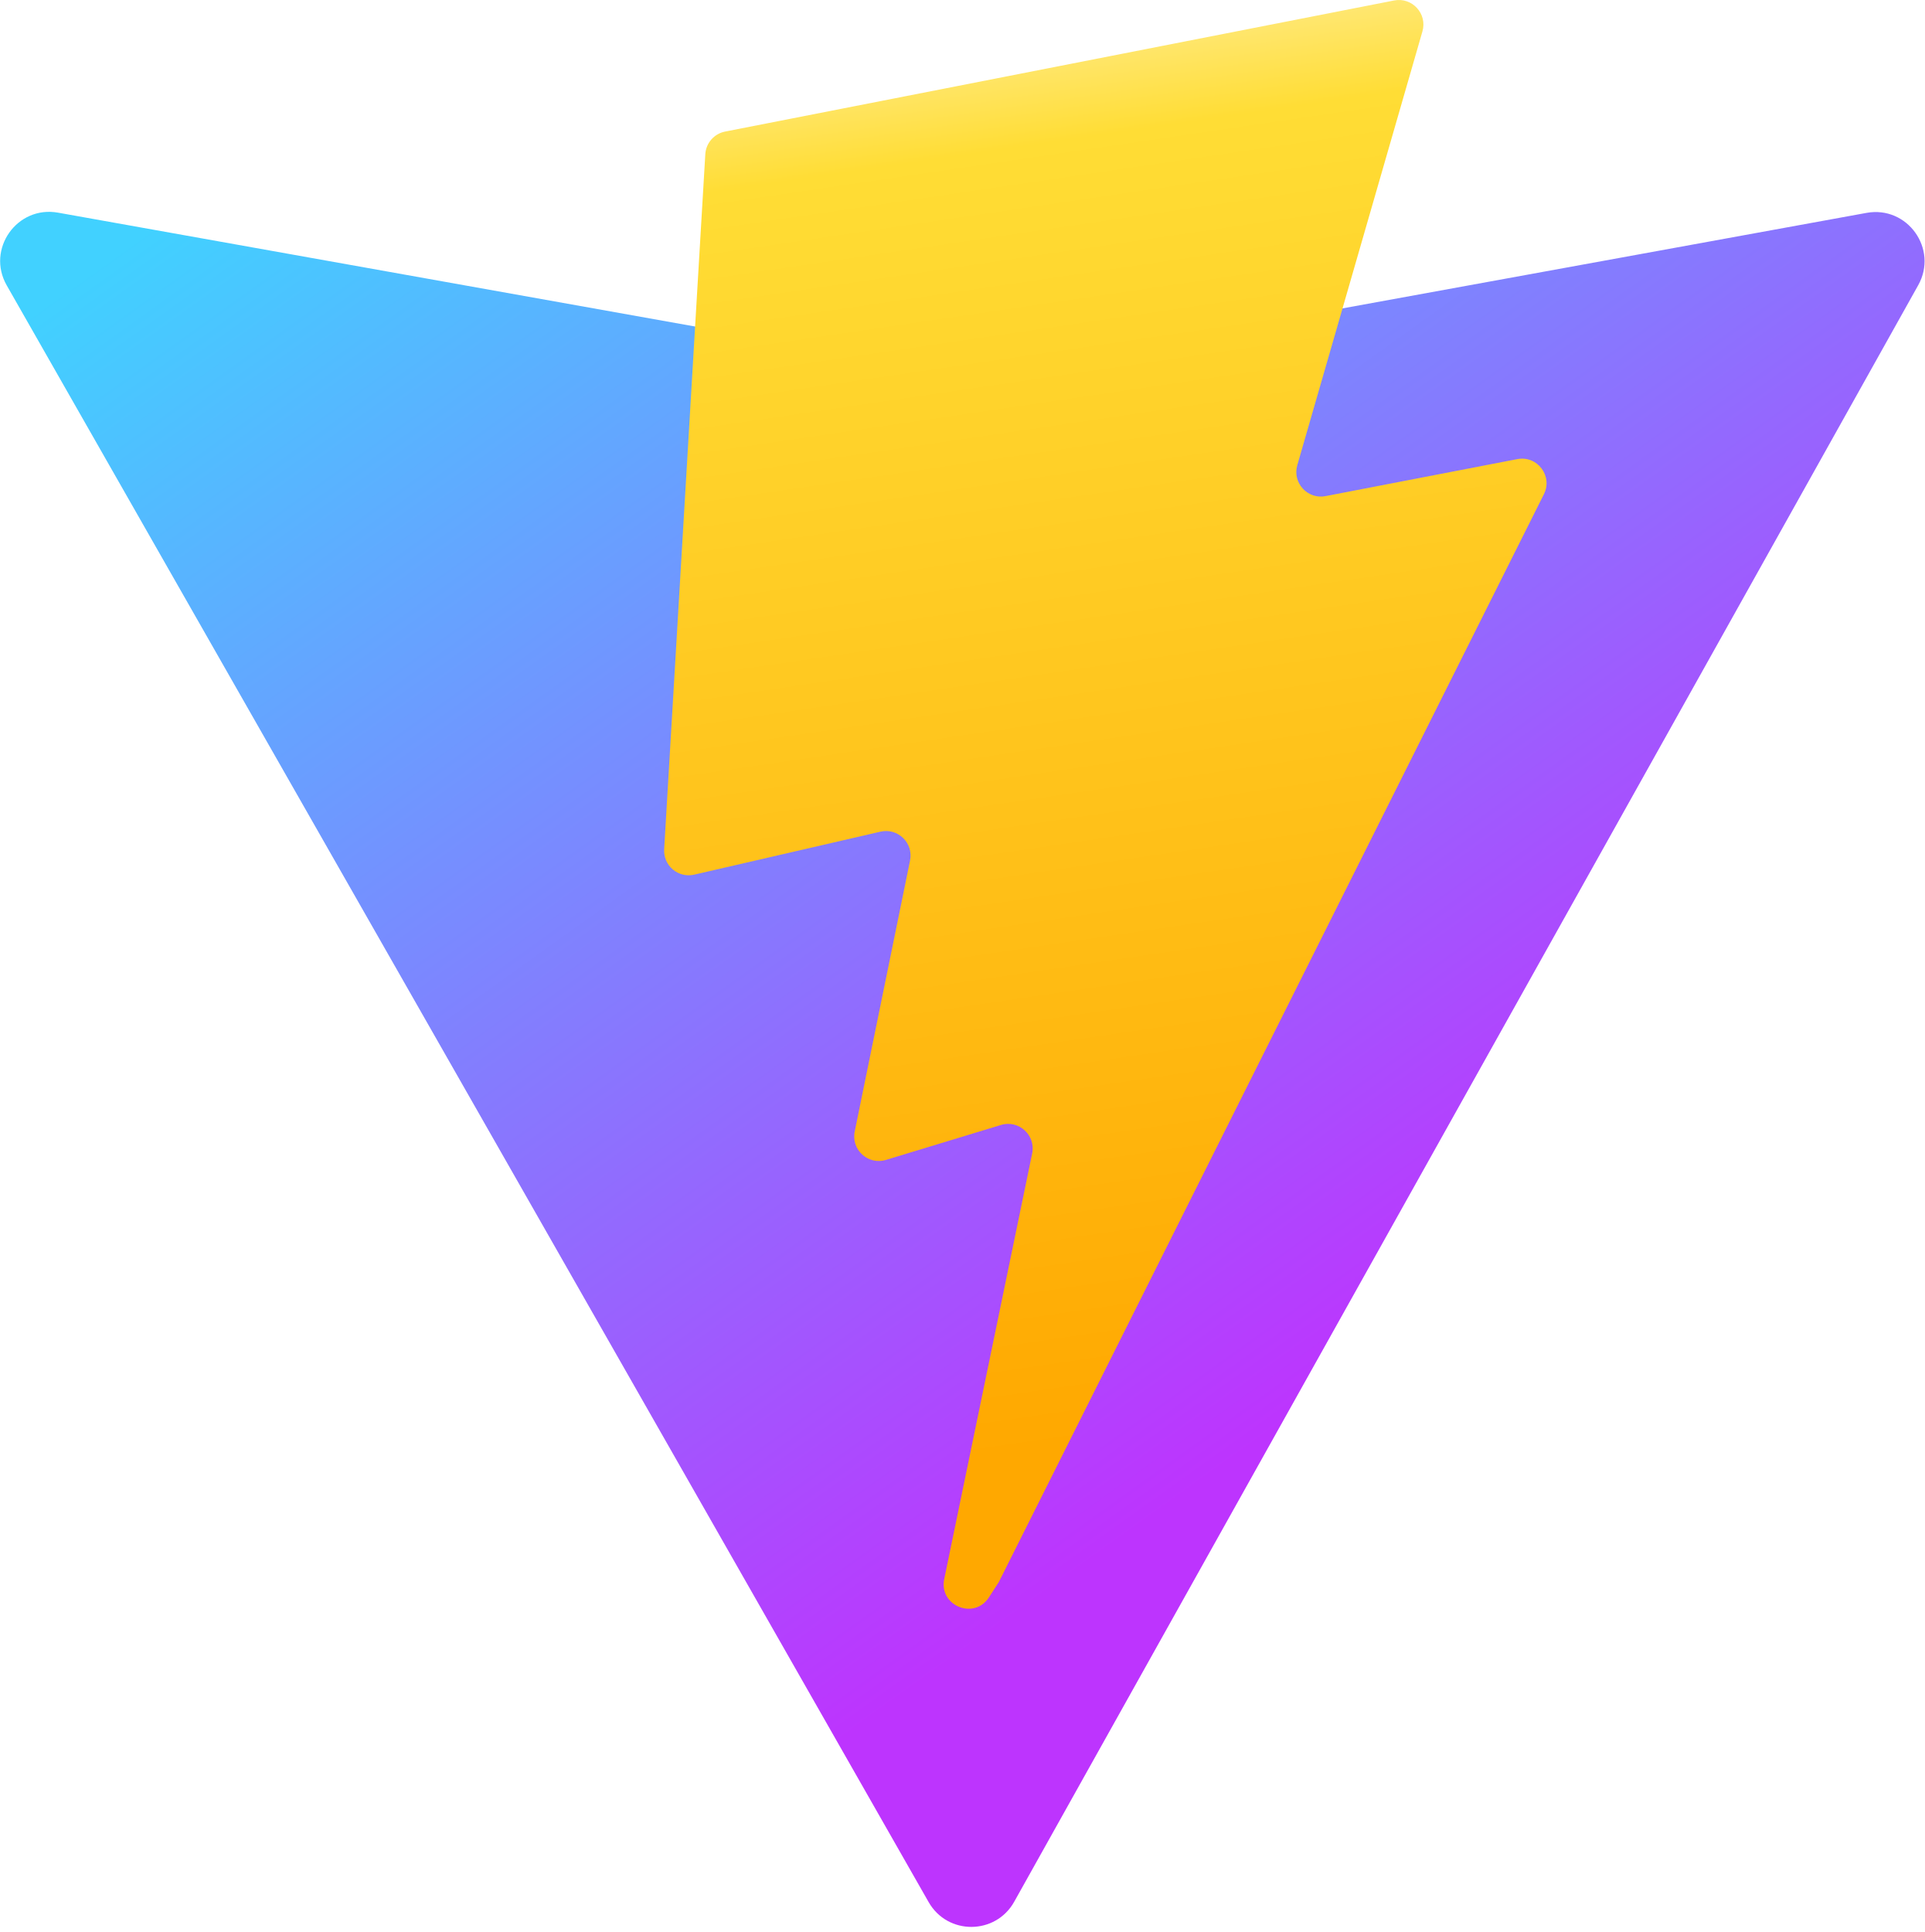
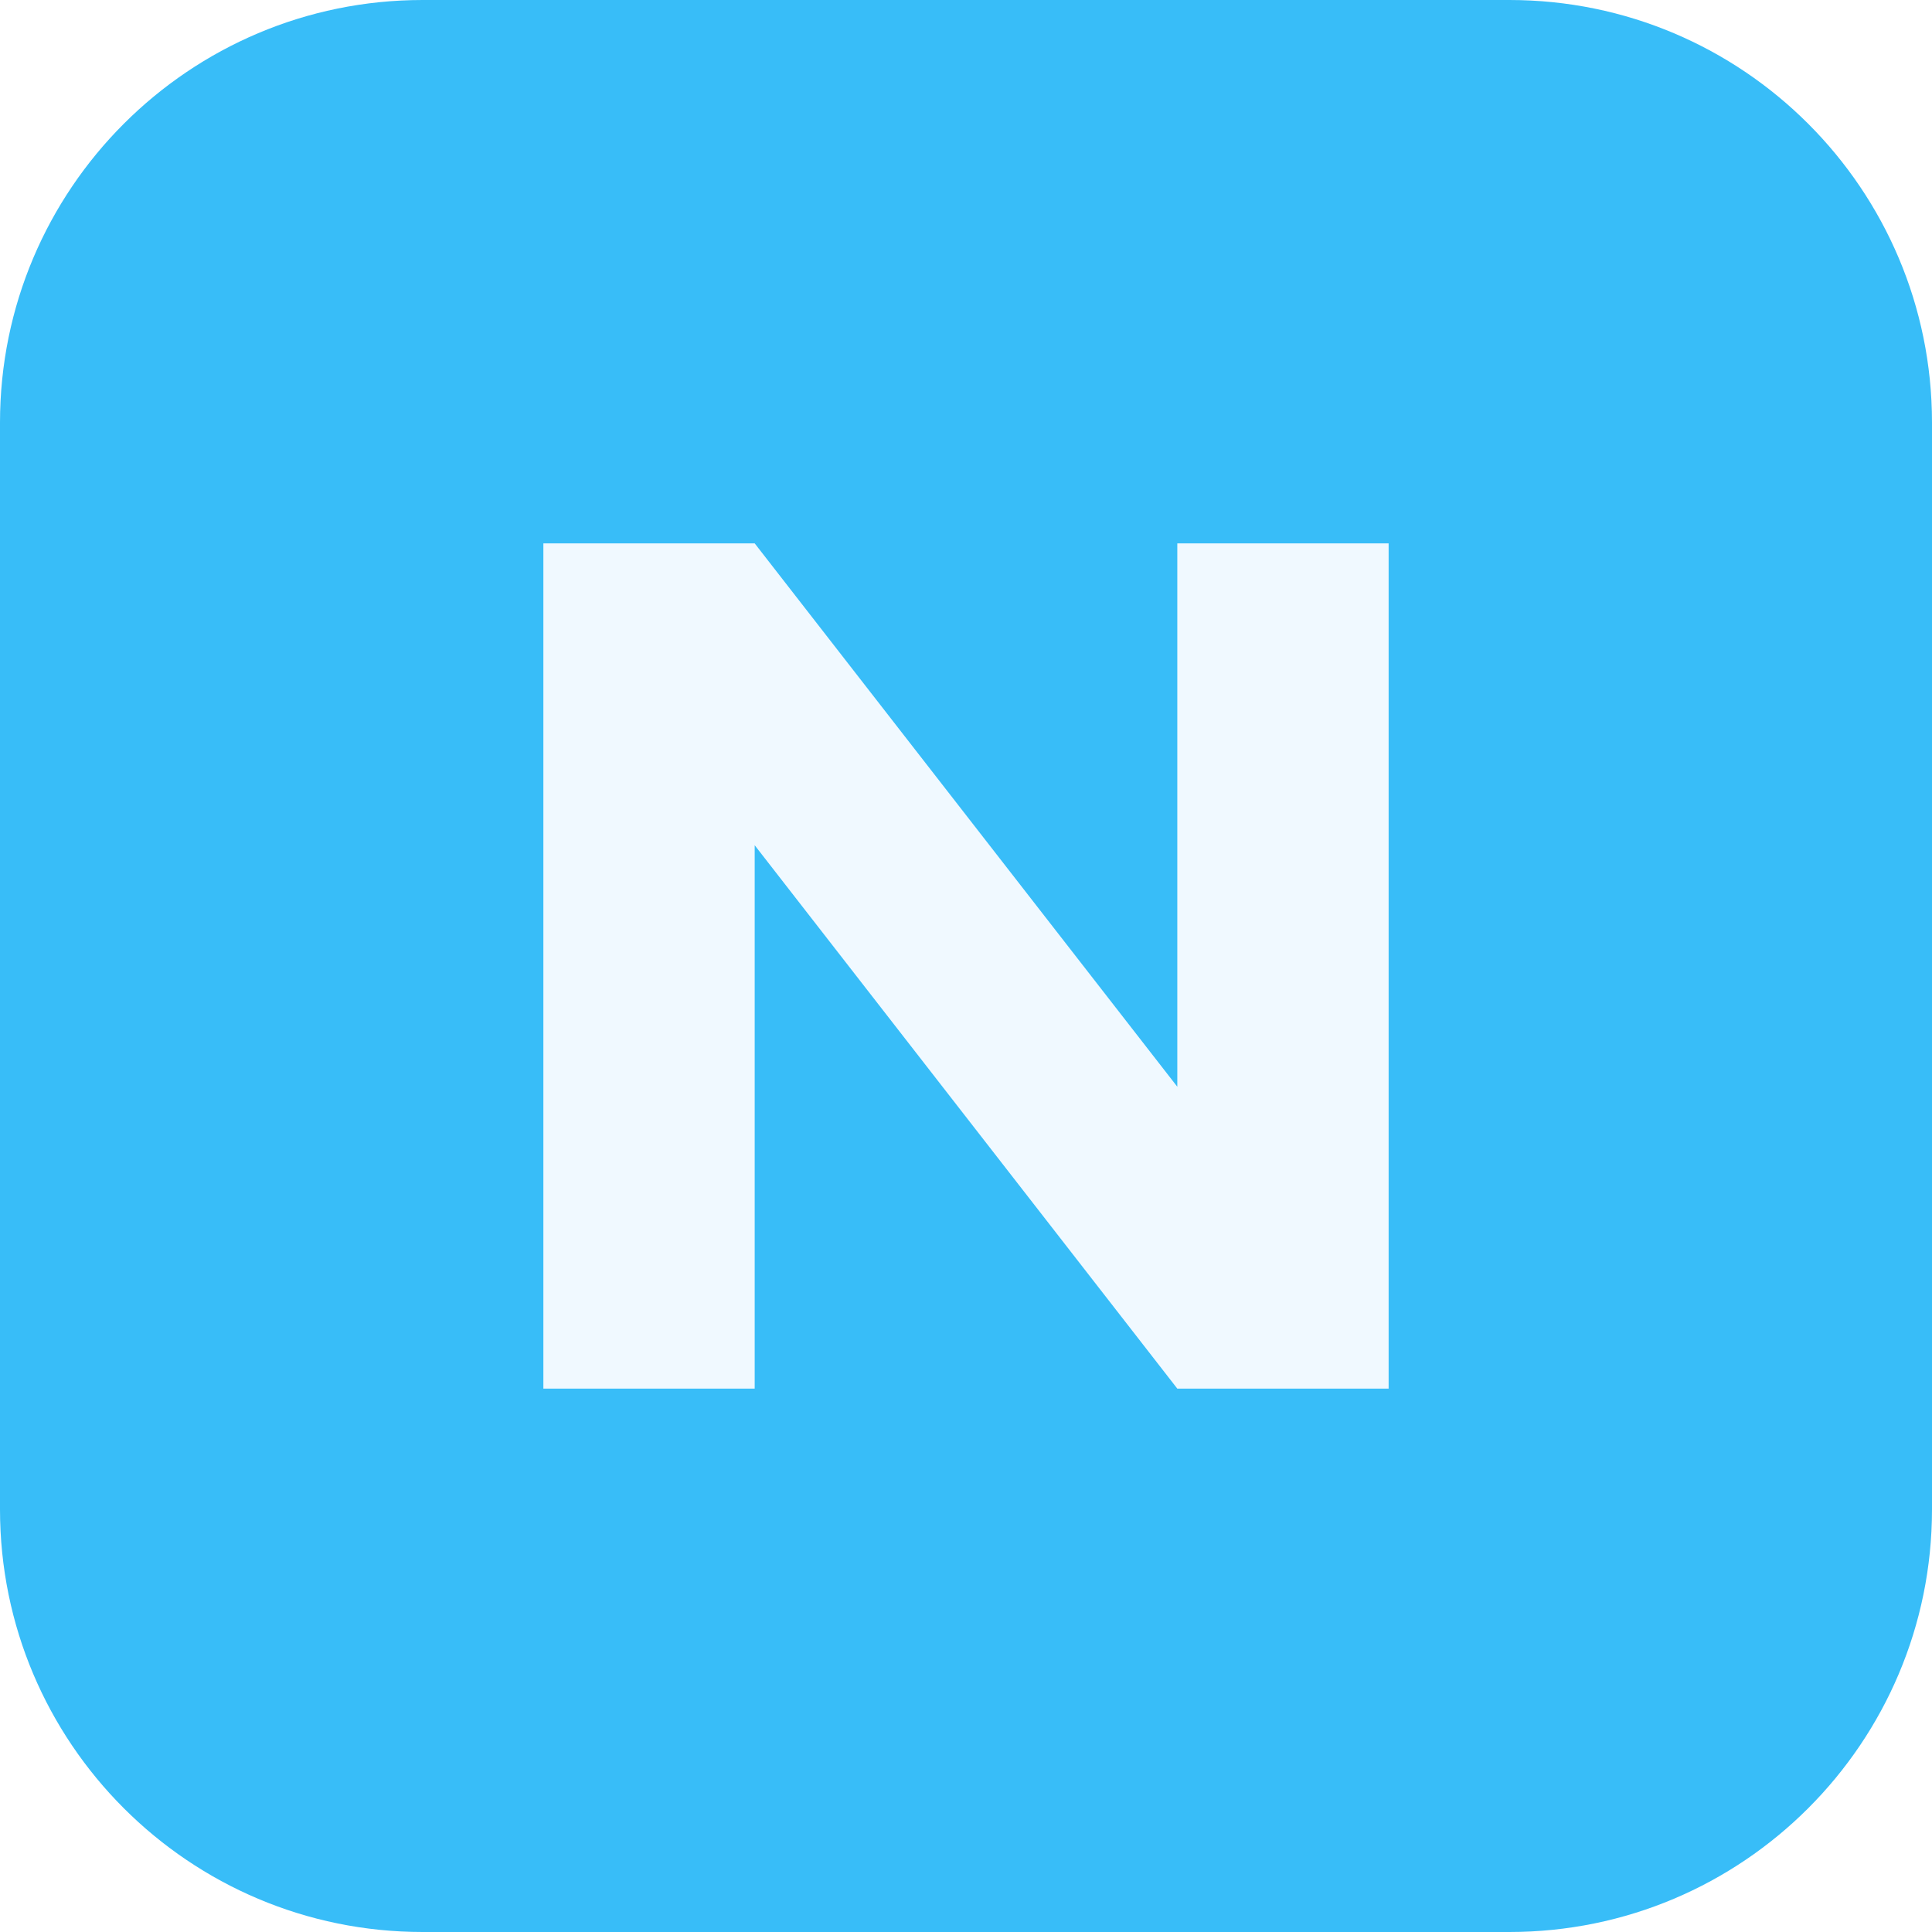
- <svg xmlns="http://www.w3.org/2000/svg" aria-hidden="true" role="img" class="iconify iconify--logos" width="31.88" height="32" preserveAspectRatio="xMidYMid meet" viewBox="0 0 256 257">
-   <defs>
-     <linearGradient id="IconifyId1813088fe1fbc01fb466" x1="-.828%" x2="57.636%" y1="7.652%" y2="78.411%">
-       <stop offset="0%" stop-color="#41D1FF" />
-       <stop offset="100%" stop-color="#BD34FE" />
-     </linearGradient>
-     <linearGradient id="IconifyId1813088fe1fbc01fb467" x1="43.376%" x2="50.316%" y1="2.242%" y2="89.03%">
-       <stop offset="0%" stop-color="#FFEA83" />
-       <stop offset="8.333%" stop-color="#FFDD35" />
-       <stop offset="100%" stop-color="#FFA800" />
-     </linearGradient>
-   </defs>
-   <path fill="url(#IconifyId1813088fe1fbc01fb466)" d="M255.153 37.938L134.897 252.976c-2.483 4.44-8.862 4.466-11.382.048L.875 37.958c-2.746-4.814 1.371-10.646 6.827-9.67l120.385 21.517a6.537 6.537 0 0 0 2.322-.004l117.867-21.483c5.438-.991 9.574 4.796 6.877 9.62Z" />
-   <path fill="url(#IconifyId1813088fe1fbc01fb467)" d="M185.432.063L96.44 17.501a3.268 3.268 0 0 0-2.634 3.014l-5.474 92.456a3.268 3.268 0 0 0 3.997 3.378l24.777-5.718c2.318-.535 4.413 1.507 3.936 3.838l-7.361 36.047c-.495 2.426 1.782 4.5 4.151 3.78l15.304-4.649c2.372-.72 4.652 1.36 4.15 3.788l-11.698 56.621c-.732 3.542 3.979 5.473 5.943 2.437l1.313-2.028l72.516-144.72c1.215-2.423-.88-5.186-3.54-4.672l-25.505 4.922c-2.396.462-4.435-1.77-3.759-4.114l16.646-57.705c.677-2.35-1.37-4.583-3.769-4.113Z" />
+ <svg xmlns="http://www.w3.org/2000/svg" viewBox="0 0 64 64" role="img" aria-label="Niyu07 icon">
+   <rect width="64" height="64" rx="14" fill="#38bdf8" />
+   <path d="M18 46V18h7l14 18V18h7v28h-7L25 28v18z" fill="#f0f9ff" />
</svg>
